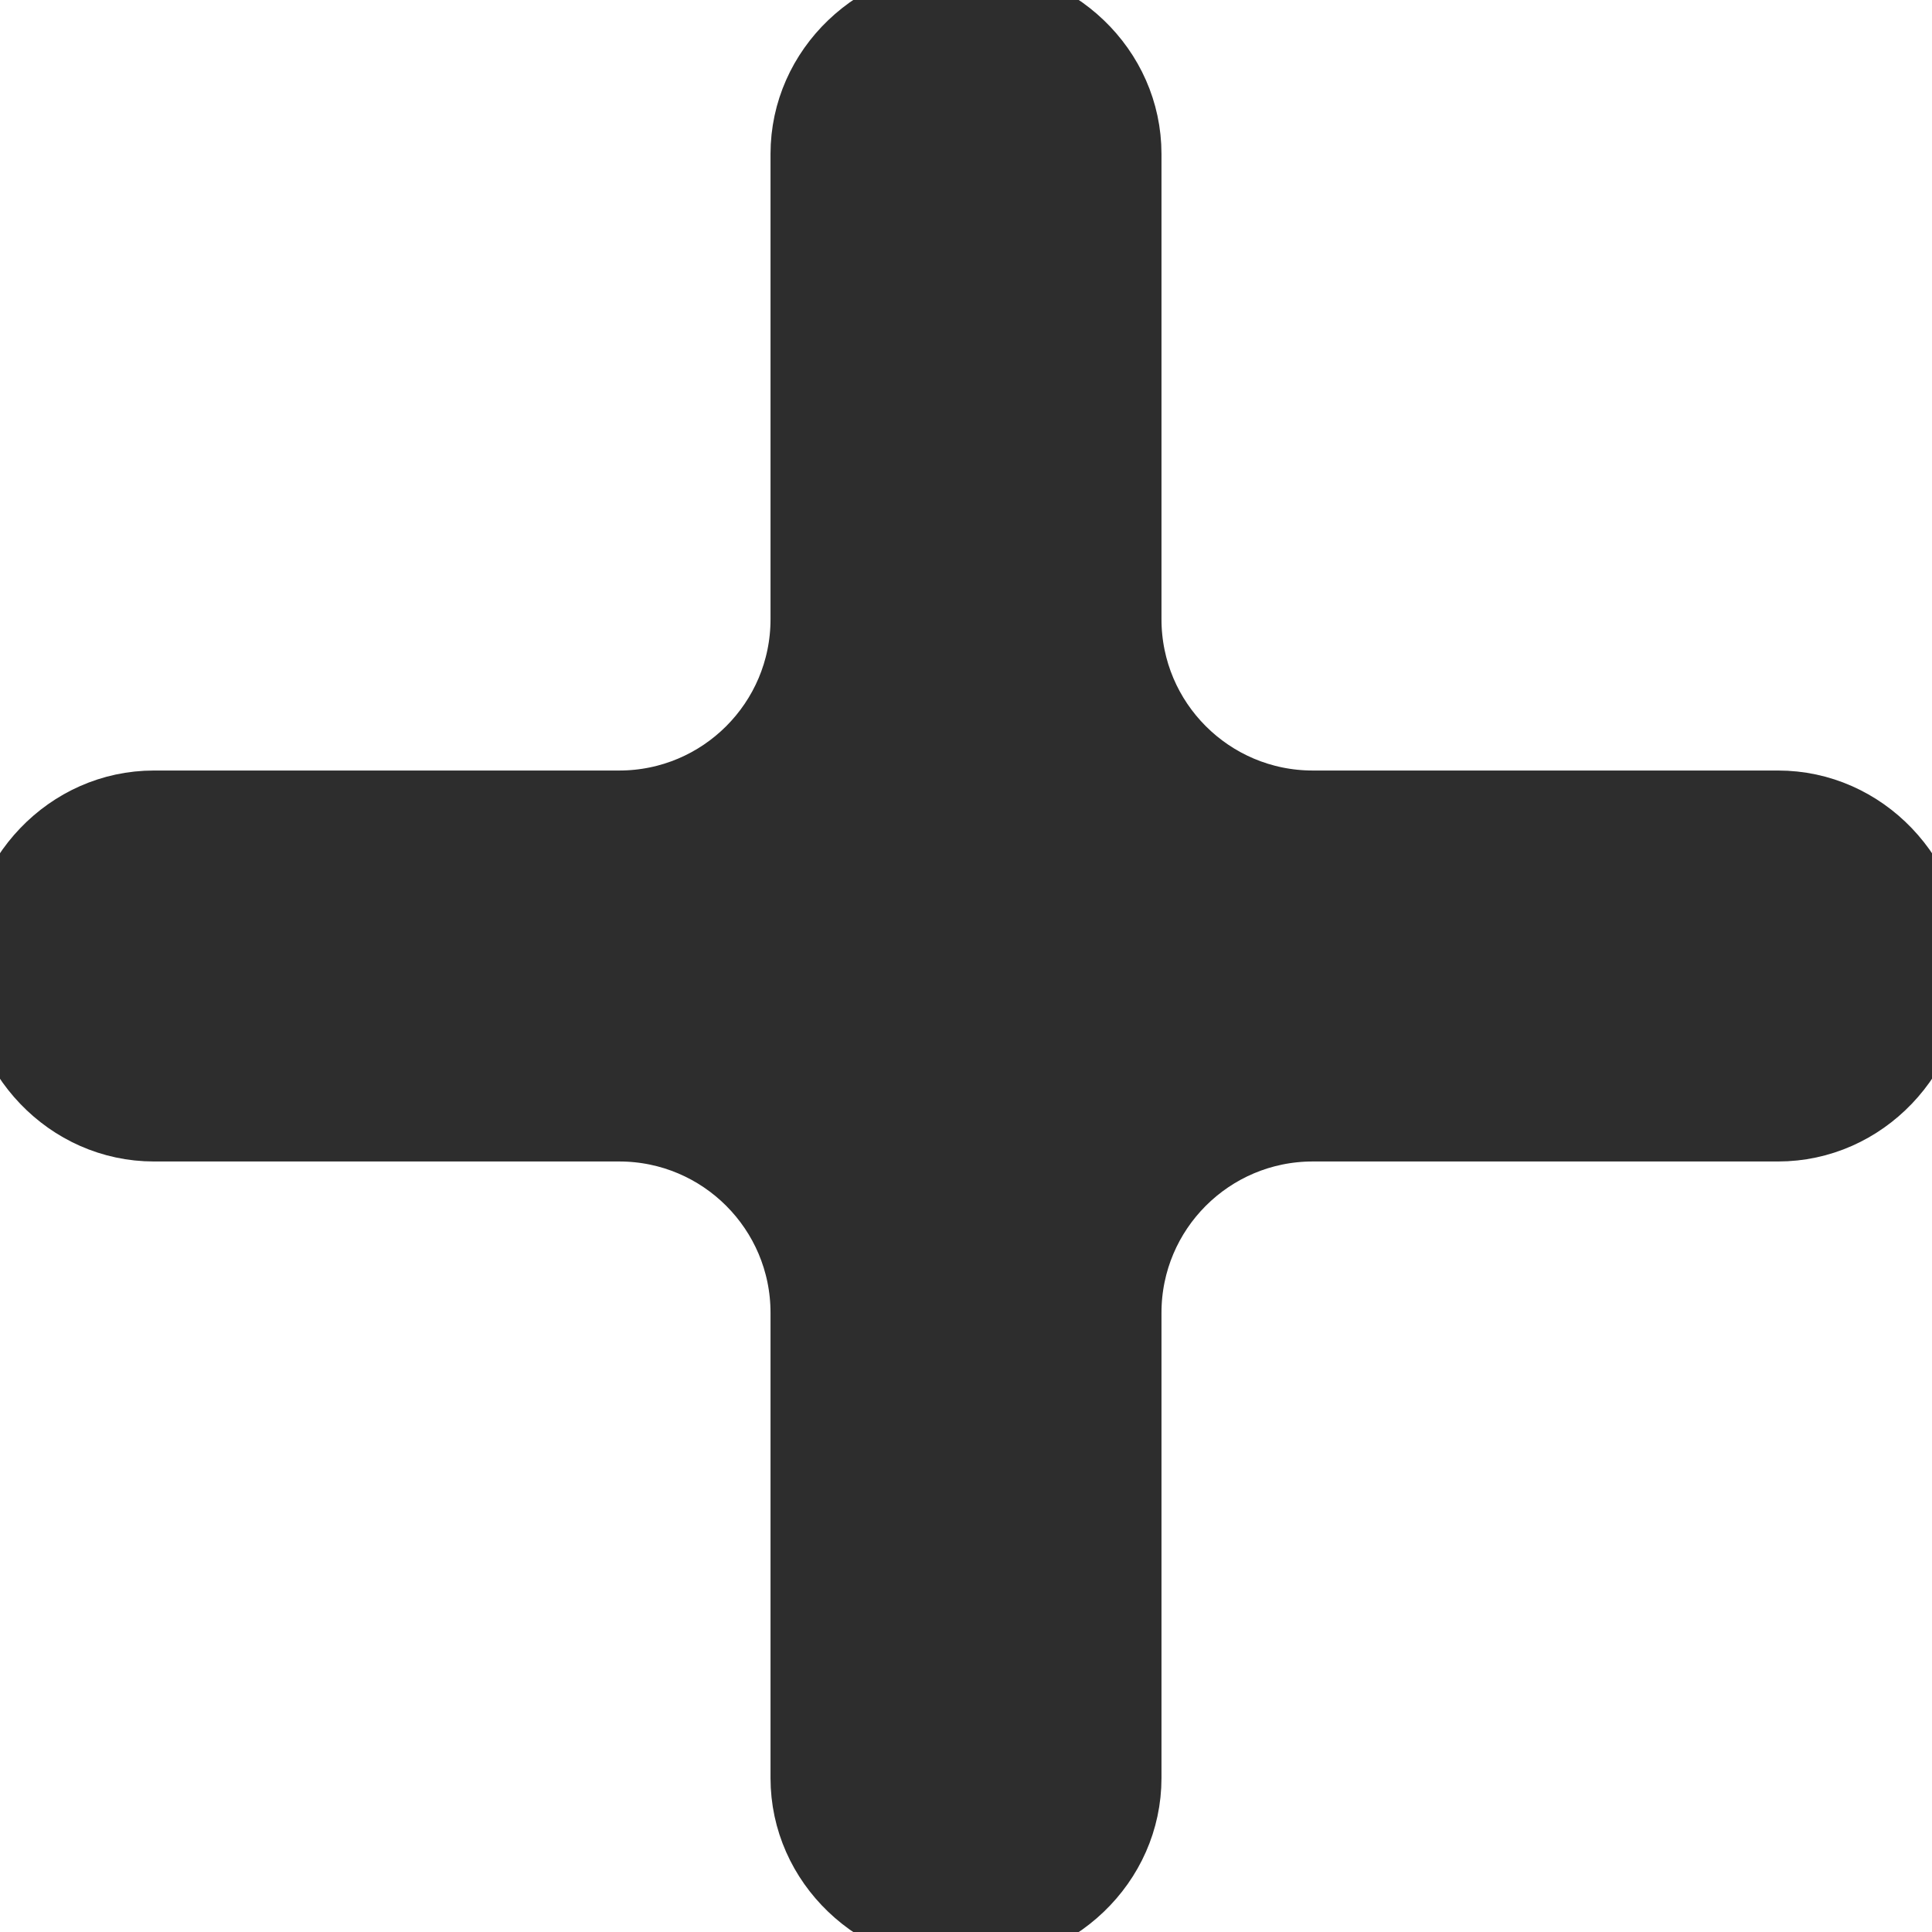
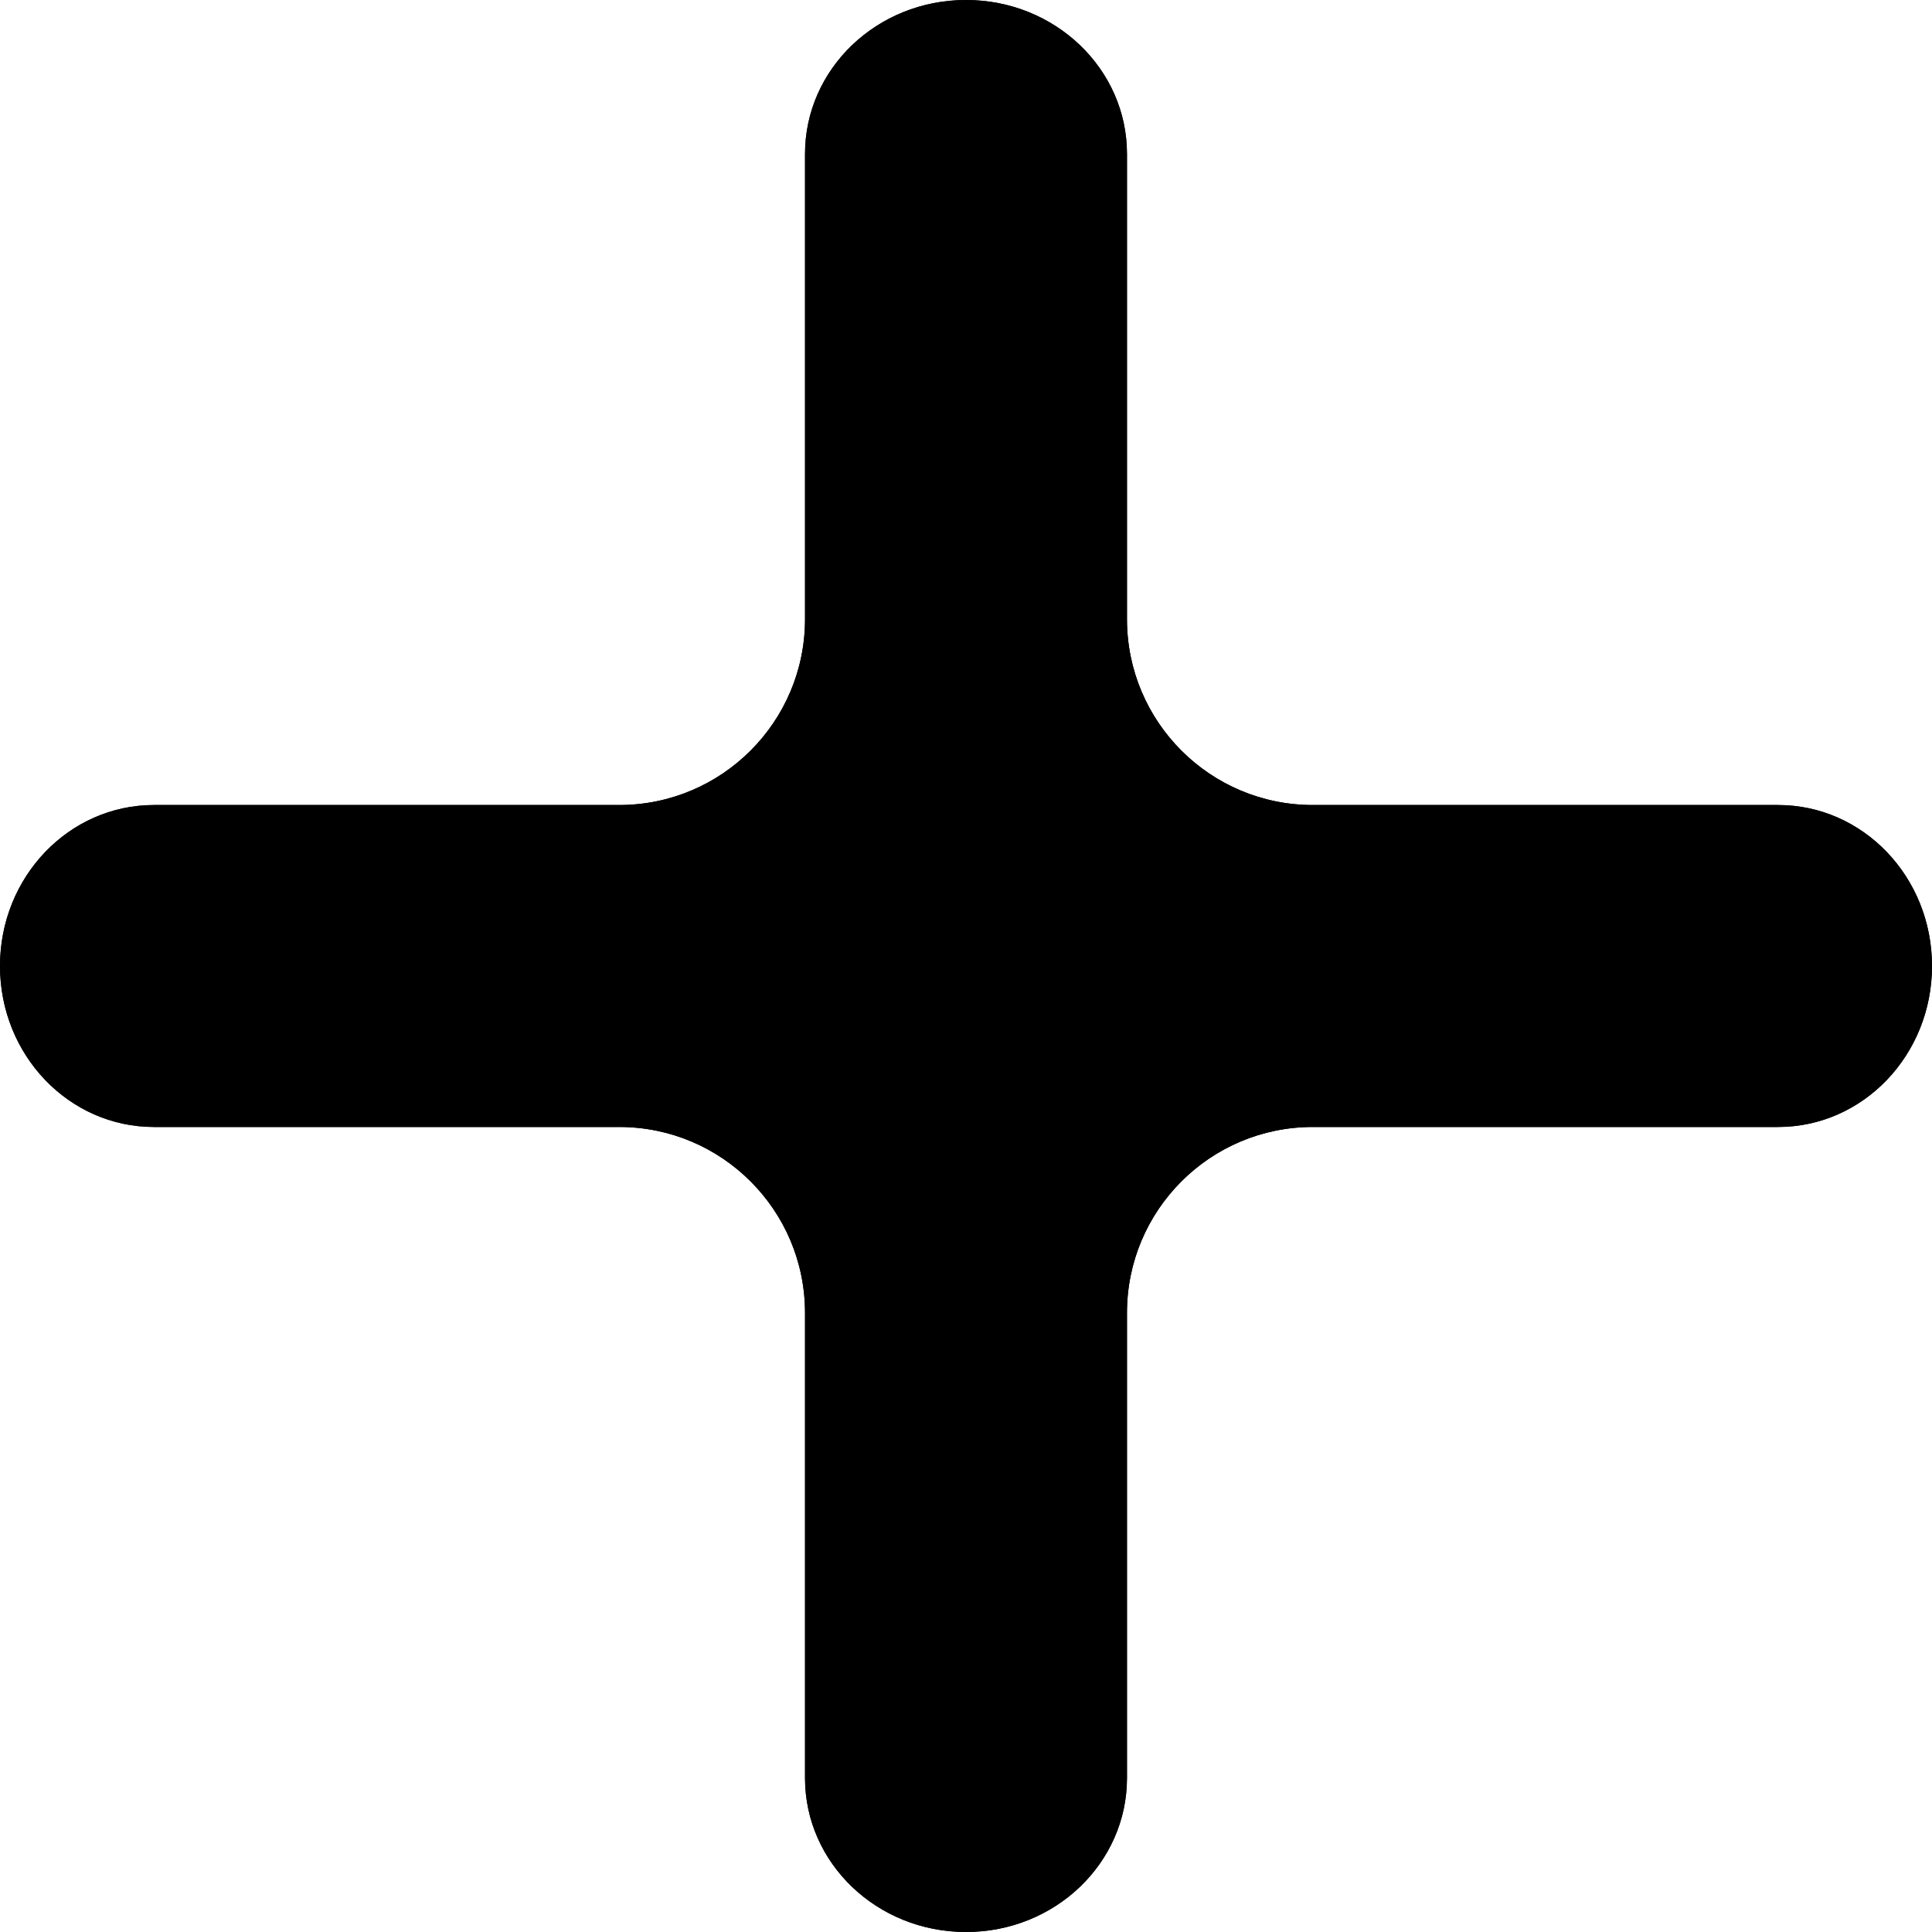
- <svg xmlns="http://www.w3.org/2000/svg" width="28" height="28" viewBox="0 0 28 28" fill="none">
-   <path d="M25.769 11.667H19.026C17.539 11.667 16.333 10.461 16.333 8.974V2.231C16.333 0.999 15.291 0 14 0C12.709 0 11.667 0.999 11.667 2.231V8.974C11.667 10.461 10.461 11.667 8.974 11.667H2.231C0.999 11.667 0 12.709 0 14C0 15.291 0.999 16.333 2.231 16.333H8.974C10.461 16.333 11.667 17.539 11.667 19.026V25.769C11.667 27.001 12.709 28 14 28C15.291 28 16.333 27.001 16.333 25.769V19.026C16.333 17.539 17.539 16.333 19.026 16.333H25.769C27.001 16.333 28 15.291 28 14C28 12.709 27.001 11.667 25.769 11.667Z" fill="#2D2D2D" />
-   <path d="M25.769 11.667H19.026C17.539 11.667 16.333 10.461 16.333 8.974V2.231C16.333 0.999 15.291 0 14 0C12.709 0 11.667 0.999 11.667 2.231V8.974C11.667 10.461 10.461 11.667 8.974 11.667H2.231C0.999 11.667 0 12.709 0 14C0 15.291 0.999 16.333 2.231 16.333H8.974C10.461 16.333 11.667 17.539 11.667 19.026V25.769C11.667 27.001 12.709 28 14 28C15.291 28 16.333 27.001 16.333 25.769V19.026C16.333 17.539 17.539 16.333 19.026 16.333H25.769C27.001 16.333 28 15.291 28 14C28 12.709 27.001 11.667 25.769 11.667Z" stroke="#2D2D2D" />
+ <svg xmlns="http://www.w3.org/2000/svg" width="28" height="28" viewBox="0 0 28 28">
+   <path d="M25.769 11.667H19.026C17.539 11.667 16.333 10.461 16.333 8.974V2.231C16.333 0.999 15.291 0 14 0C12.709 0 11.667 0.999 11.667 2.231V8.974C11.667 10.461 10.461 11.667 8.974 11.667H2.231C0.999 11.667 0 12.709 0 14C0 15.291 0.999 16.333 2.231 16.333H8.974C10.461 16.333 11.667 17.539 11.667 19.026V25.769C11.667 27.001 12.709 28 14 28C15.291 28 16.333 27.001 16.333 25.769V19.026C16.333 17.539 17.539 16.333 19.026 16.333H25.769C27.001 16.333 28 15.291 28 14C28 12.709 27.001 11.667 25.769 11.667Z" />
+   <path d="M25.769 11.667H19.026C17.539 11.667 16.333 10.461 16.333 8.974V2.231C16.333 0.999 15.291 0 14 0C12.709 0 11.667 0.999 11.667 2.231V8.974C11.667 10.461 10.461 11.667 8.974 11.667H2.231C0.999 11.667 0 12.709 0 14C0 15.291 0.999 16.333 2.231 16.333H8.974C10.461 16.333 11.667 17.539 11.667 19.026V25.769C11.667 27.001 12.709 28 14 28C15.291 28 16.333 27.001 16.333 25.769V19.026C16.333 17.539 17.539 16.333 19.026 16.333H25.769C27.001 16.333 28 15.291 28 14C28 12.709 27.001 11.667 25.769 11.667Z" />
</svg>
